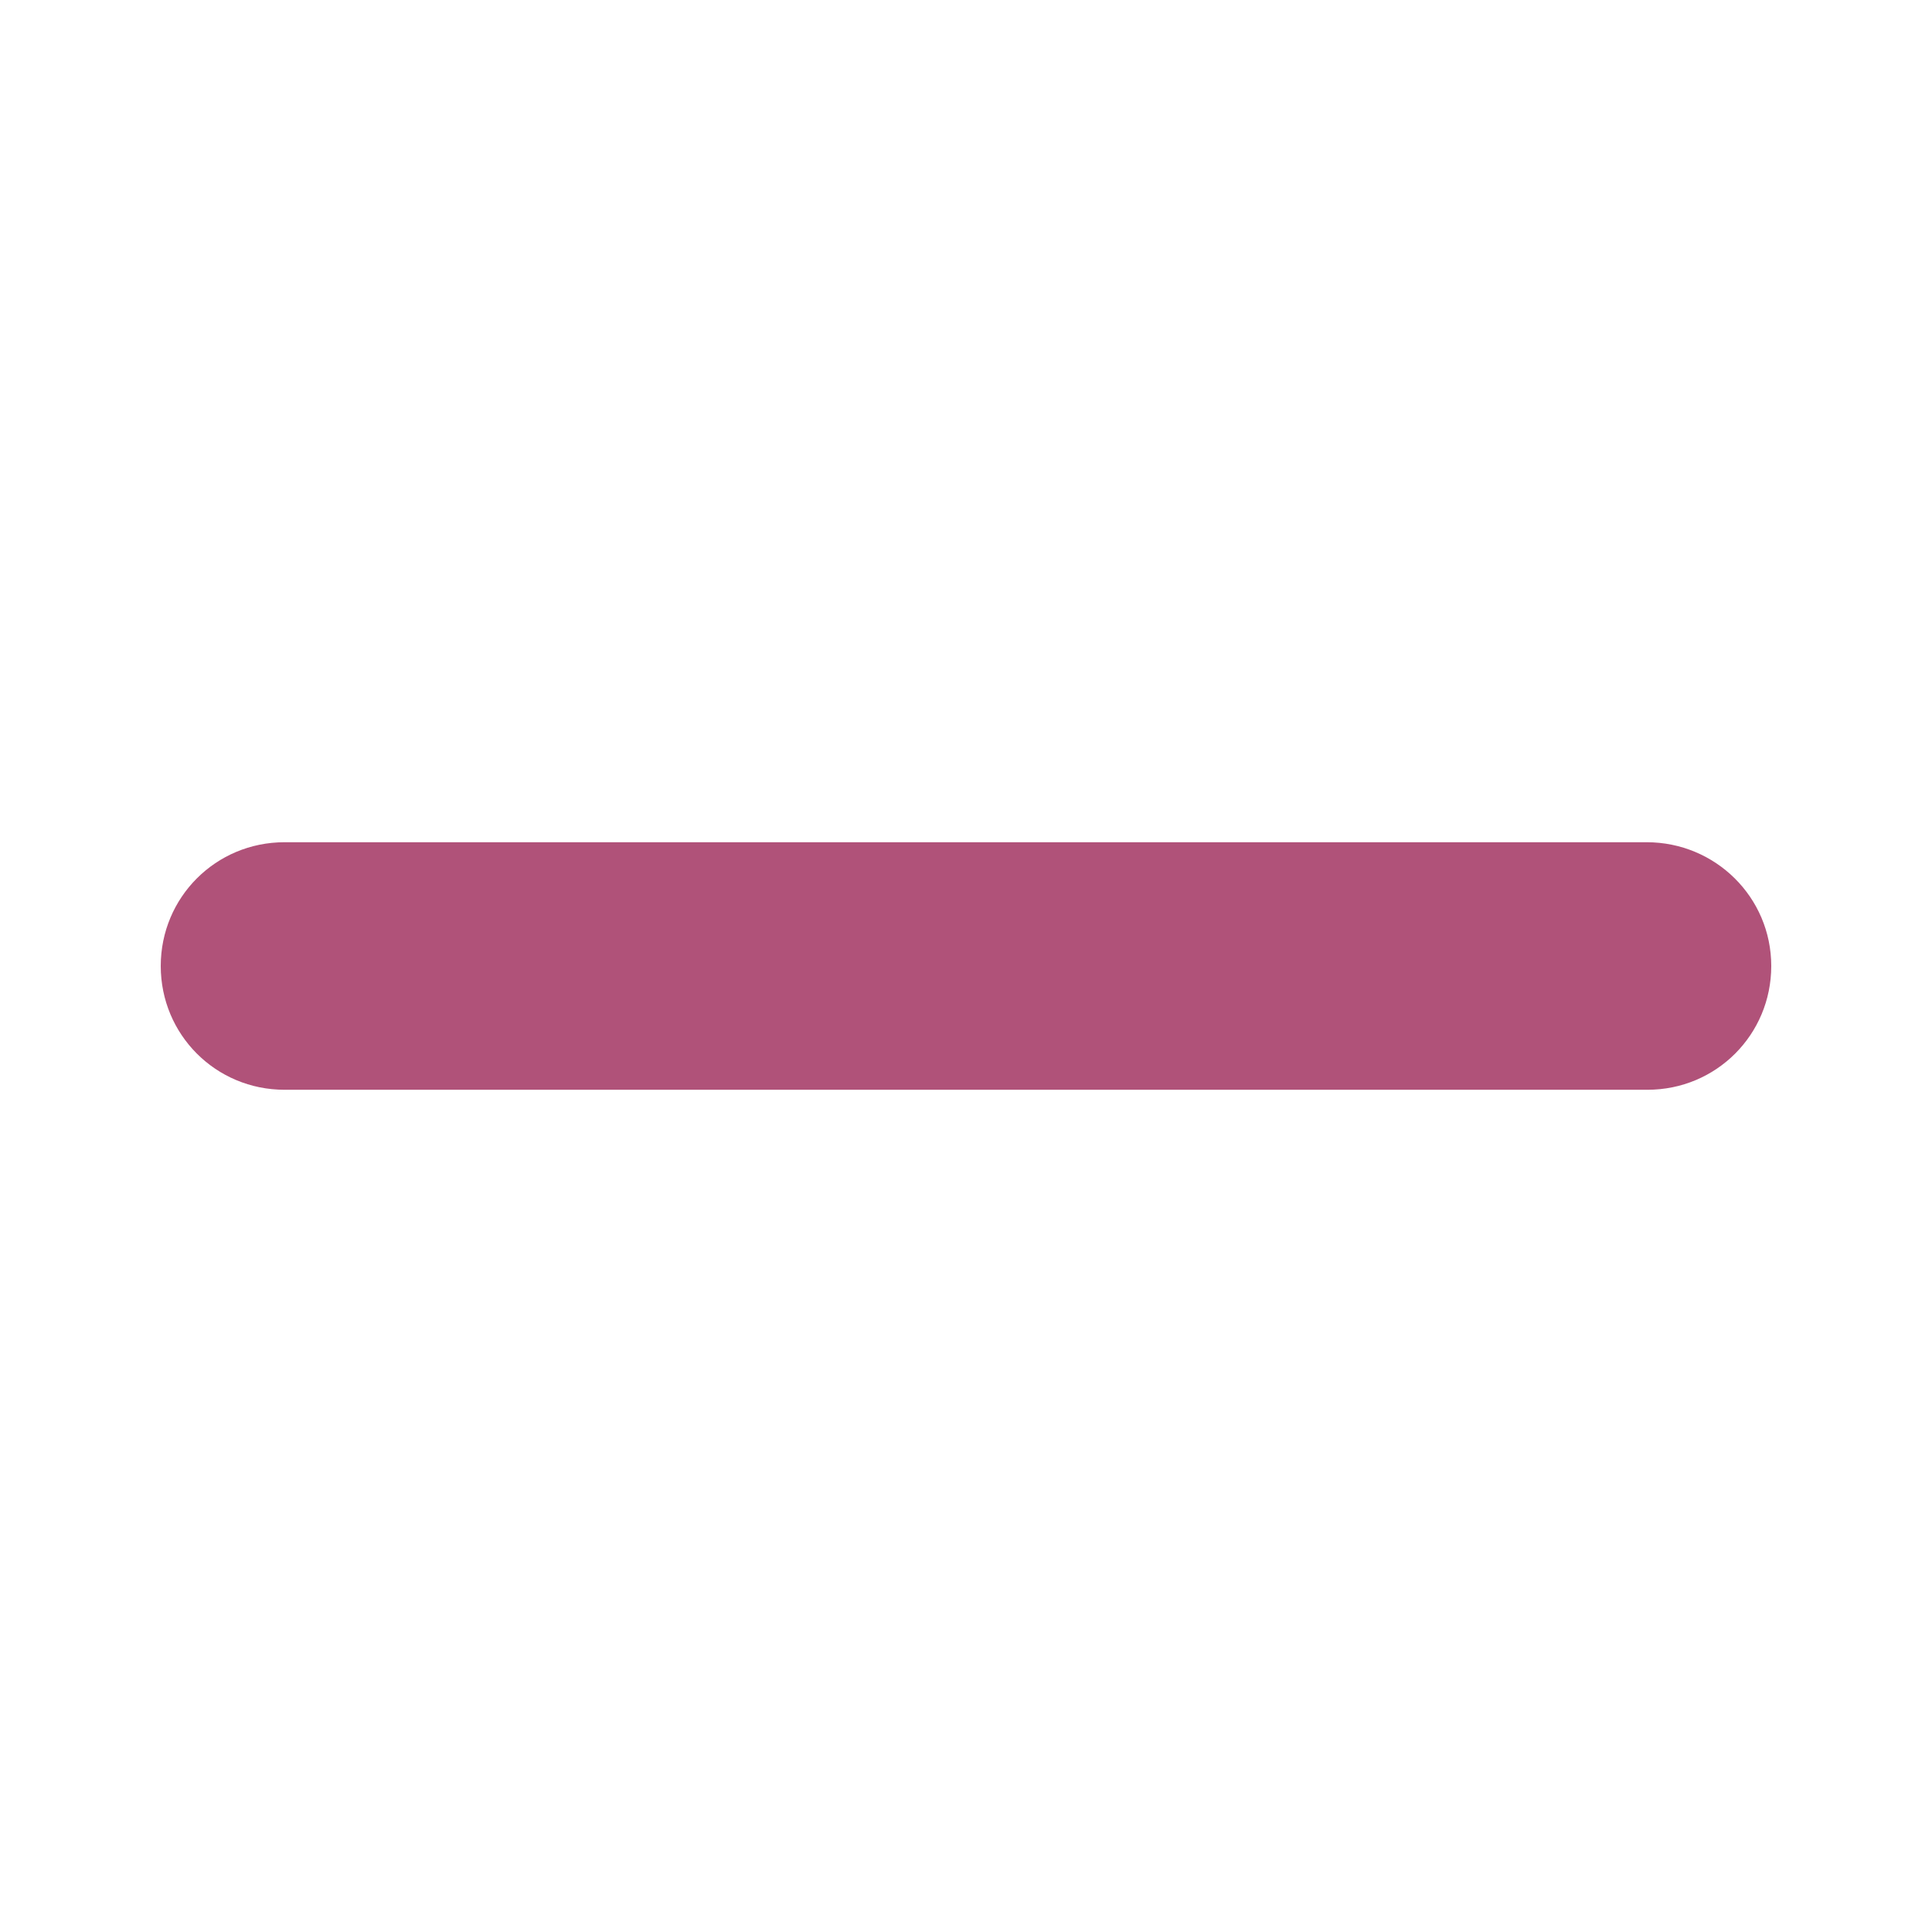
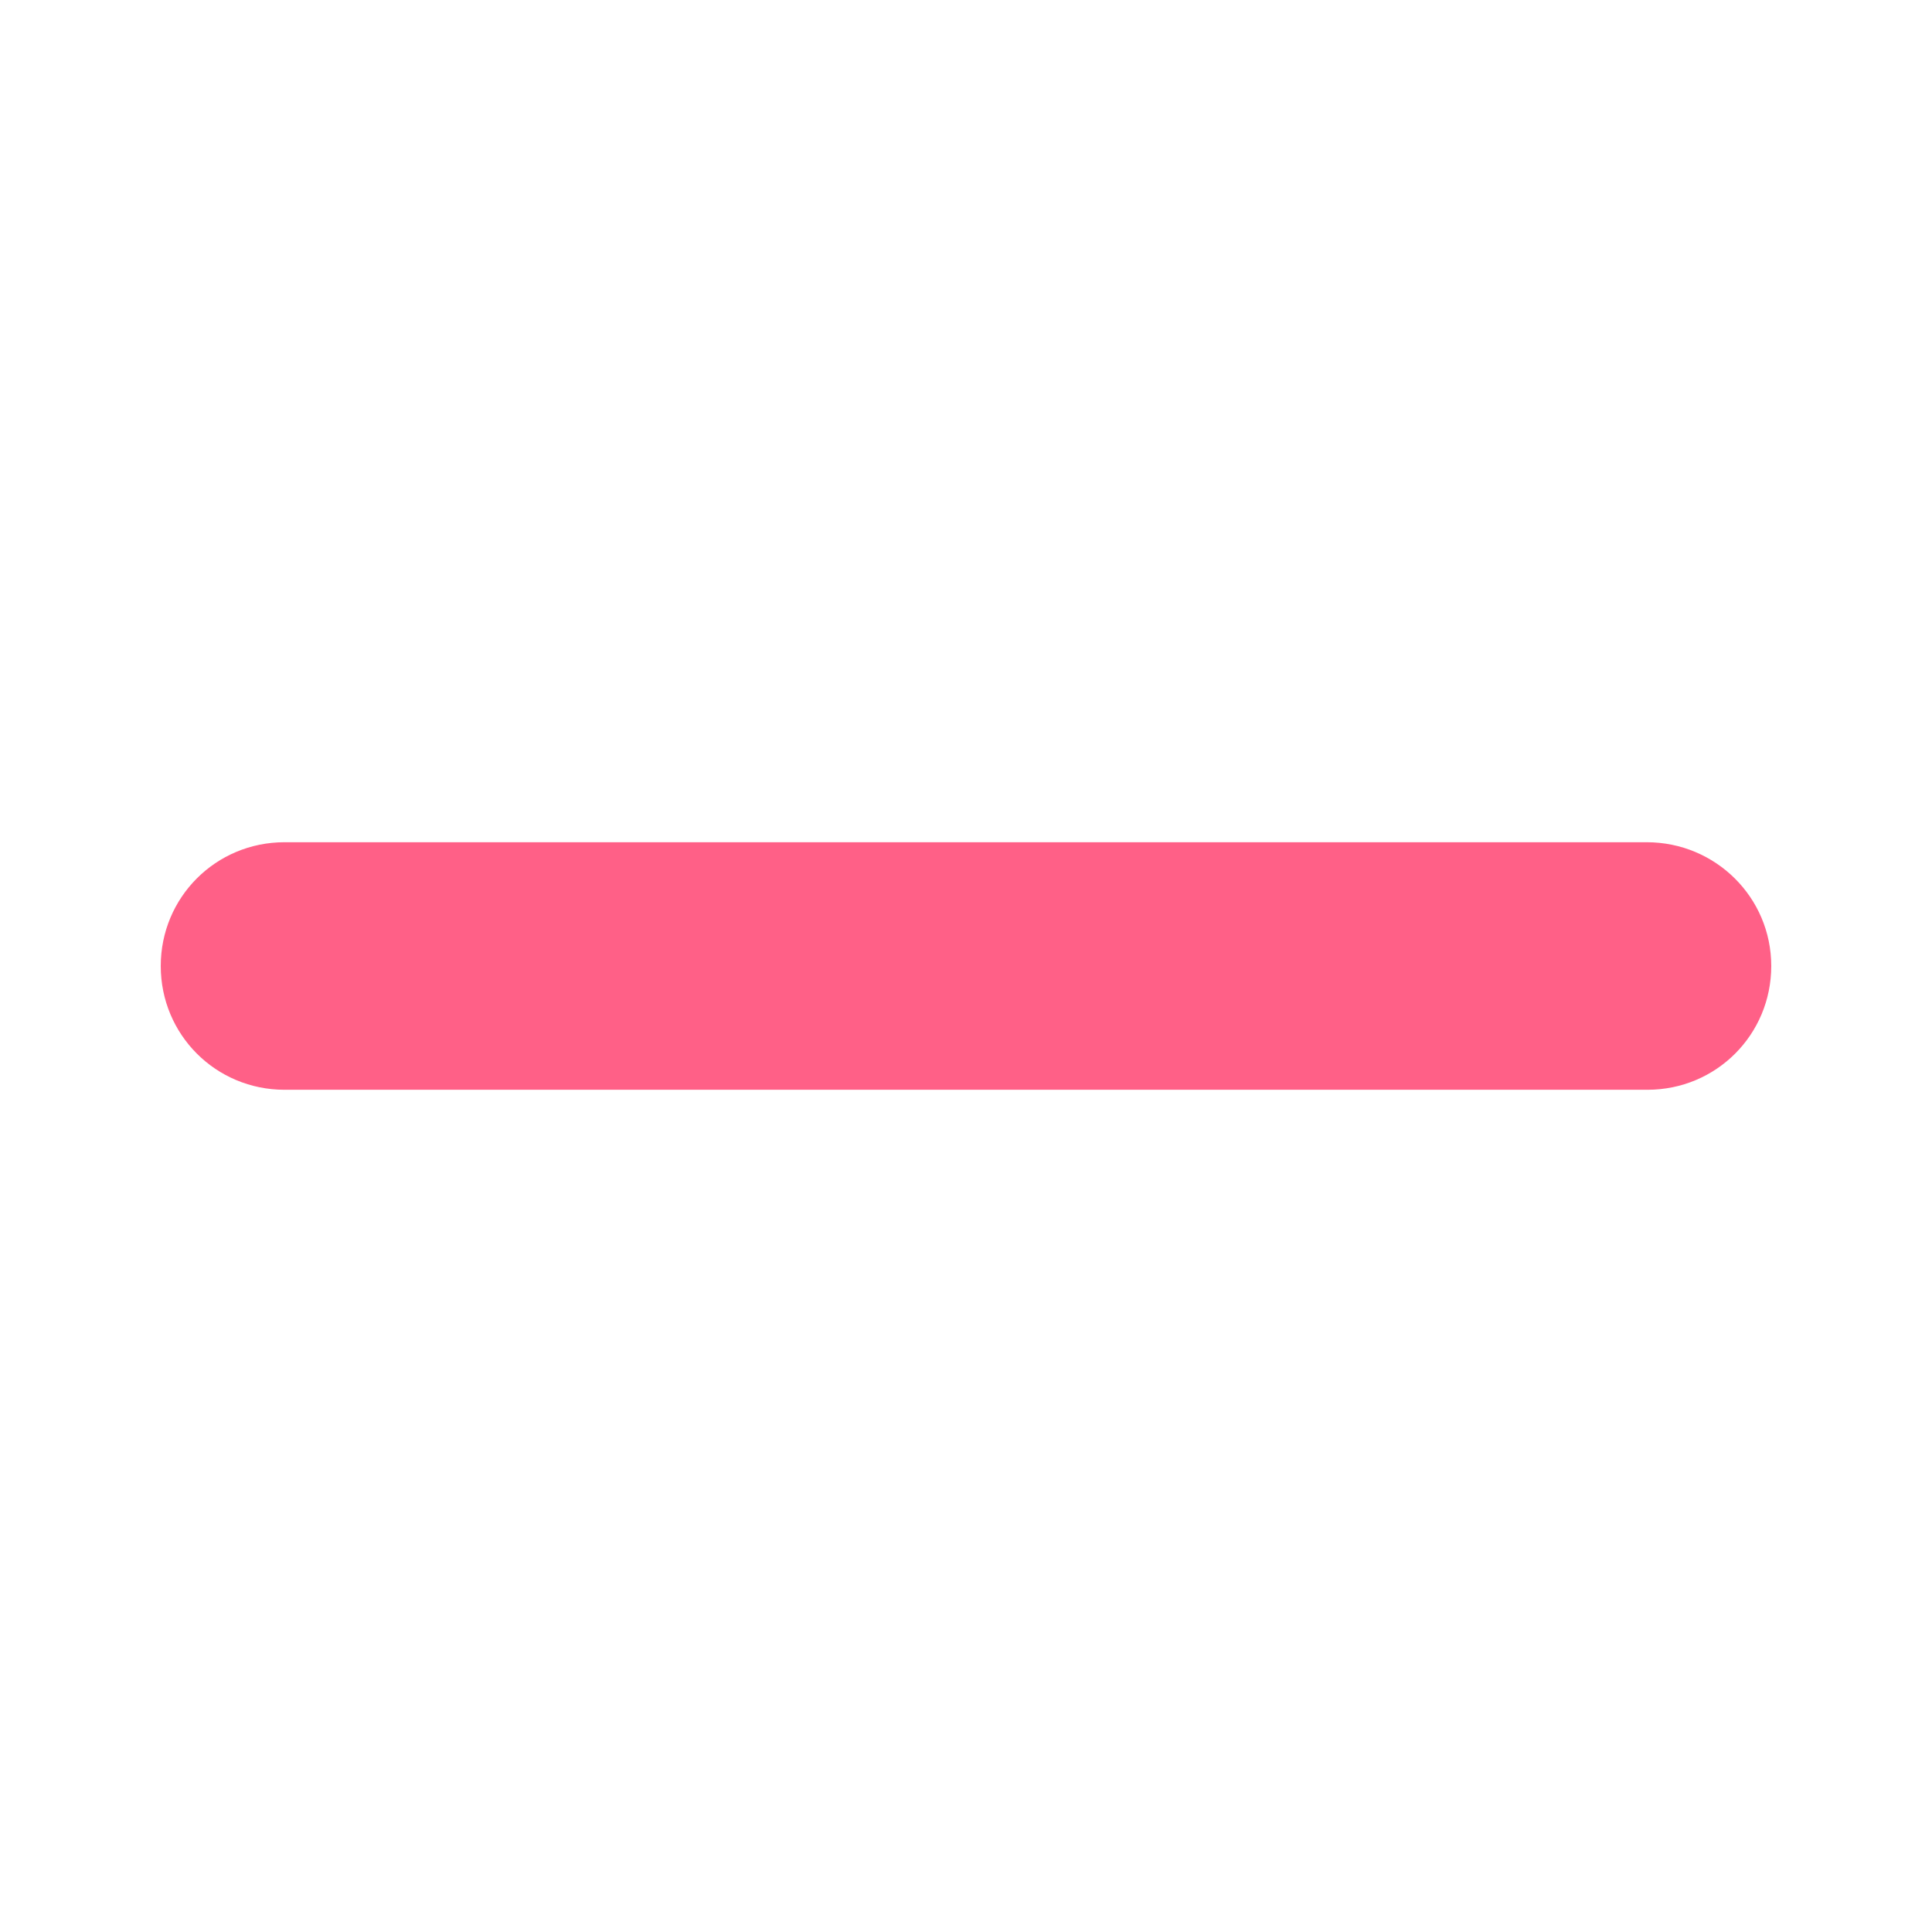
<svg xmlns="http://www.w3.org/2000/svg" version="1.1" id="svg3257" x="0px" y="0px" viewBox="0 0 256 256" style="enable-background:new 0 0 256 256;" xml:space="preserve">
  <style type="text/css">
	
- 		.st0{opacity:0.4;fill:none;stroke:url(#path3253_00000084516441135419425700000004738564979615077269_);enable-background:new    ;}
- 	.st1{fill:#b05279;}
+ 		.st0{opacity:0.4;fill:none;stroke:url(#path3253_00000182487223488453395380000016276174257793834930_);enable-background:new    ;}
+ 	.st1{fill:#FF6087;}
</style>
-   <linearGradient id="path3253_00000179611346978493132060000013846232275941932980_" gradientUnits="userSpaceOnUse" x1="128" y1="623" x2="128" y2="653.07" gradientTransform="matrix(1 0 0 1 0 -510)">
+   <linearGradient id="path3253_00000092432173432988362740000017279939397842748345_" gradientUnits="userSpaceOnUse" x1="128" y1="-367" x2="128" y2="-397.07" gradientTransform="matrix(1 0 0 -1 0 -254)">
    <stop offset="0" style="stop-color:#FFFFFF" />
    <stop offset="1" style="stop-color:#FFFFFF;stop-opacity:0" />
  </linearGradient>
-   <path id="path3253" style="opacity:0.4;fill:none;stroke:url(#path3253_00000179611346978493132060000013846232275941932980_);enable-background:new    ;" d="  M114.5,123.5v9h27v-9H114.5z" />
+   <path id="path3253" style="opacity:0.4;fill:none;stroke:url(#path3253_00000092432173432988362740000017279939397842748345_);enable-background:new    ;" d="  M114.5,123.5v9h27v-9H114.5z" />
  <path class="st1" d="M234.7,128c0,9.1-7.3,16.4-16.4,16.4H37.7c-9.1,0-16.4-7.3-16.4-16.4s7.3-16.4,16.4-16.4h180.5  C227.3,111.6,234.7,118.9,234.7,128z" />
</svg>
